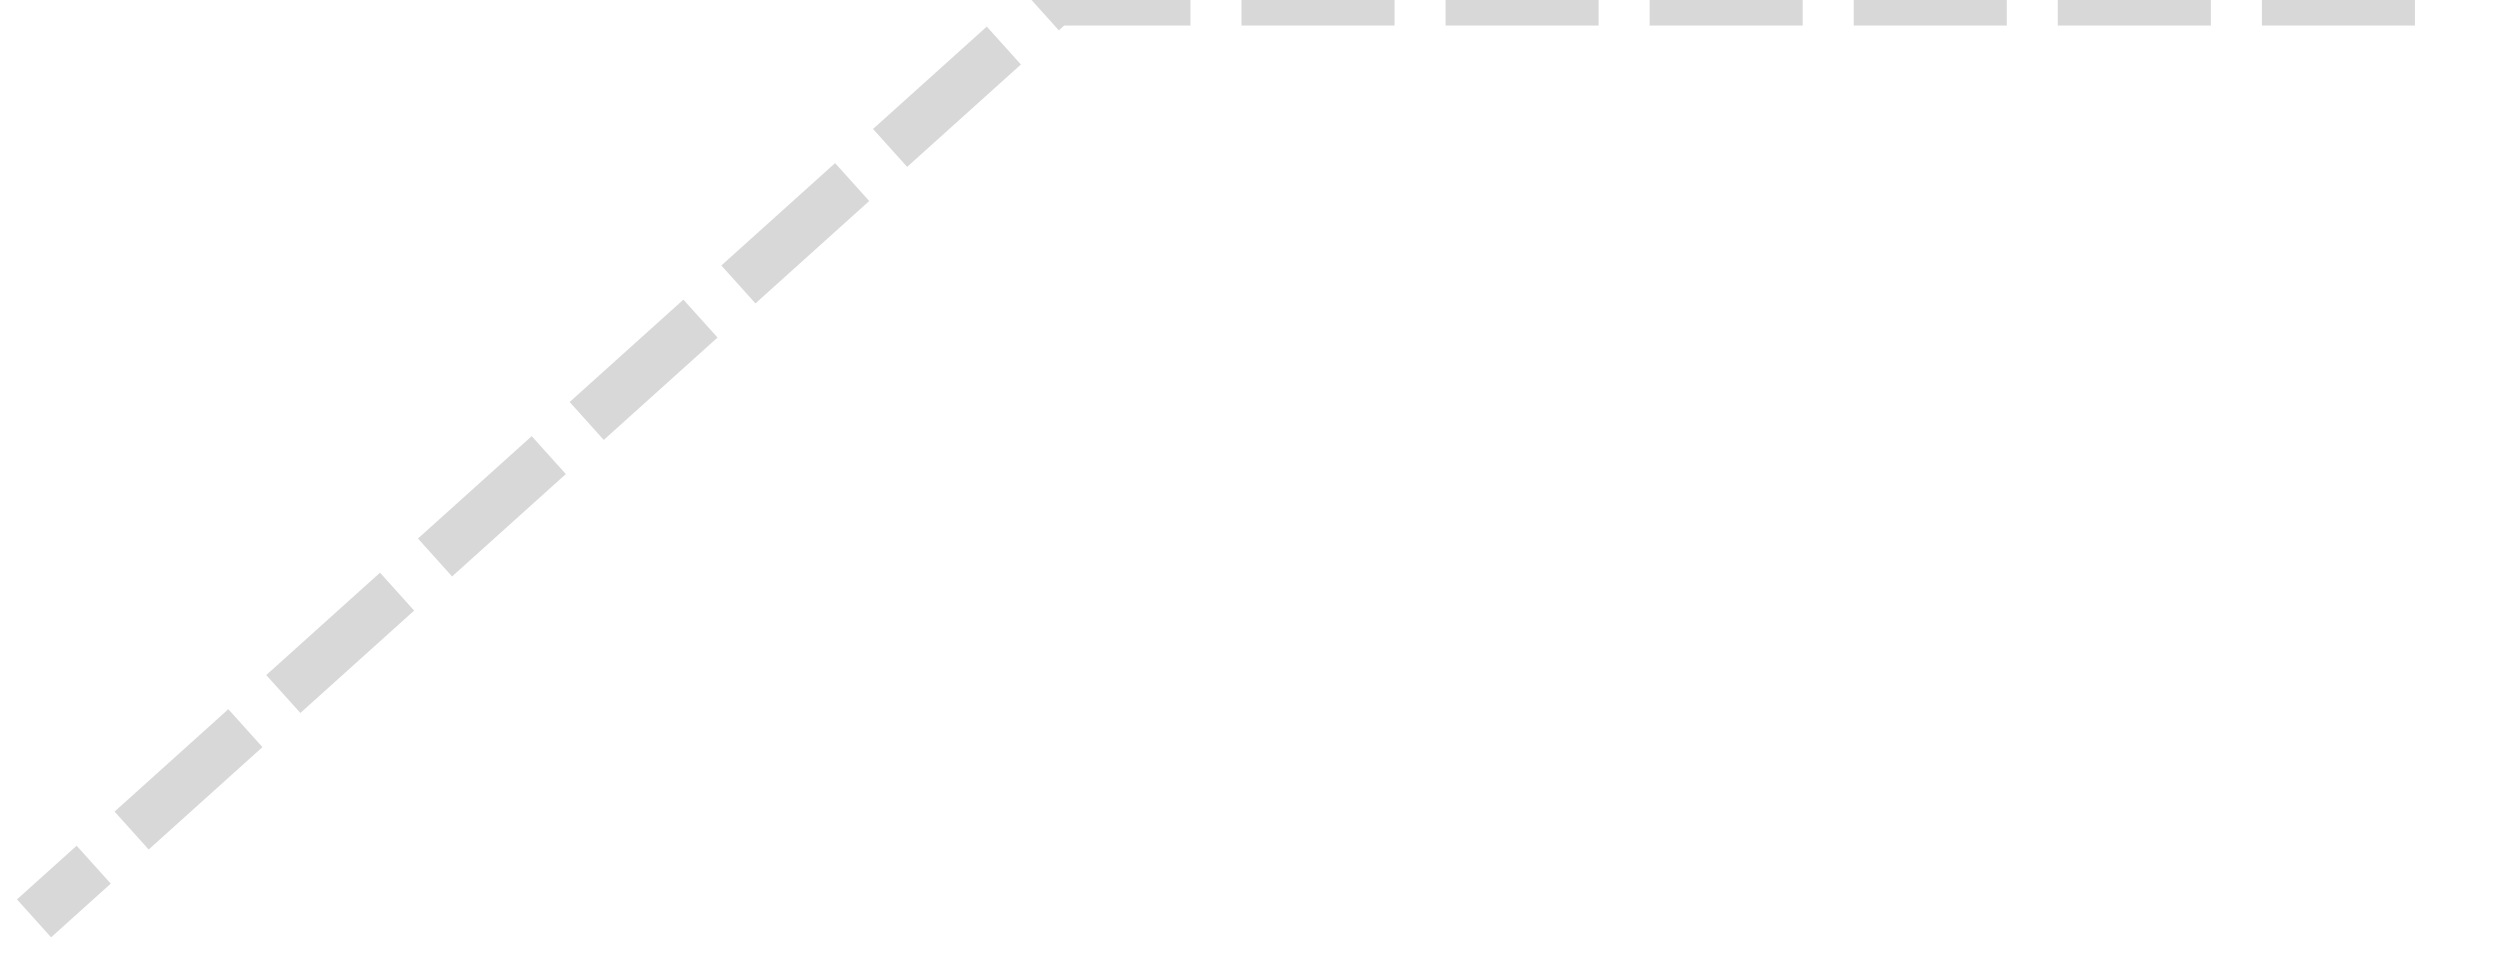
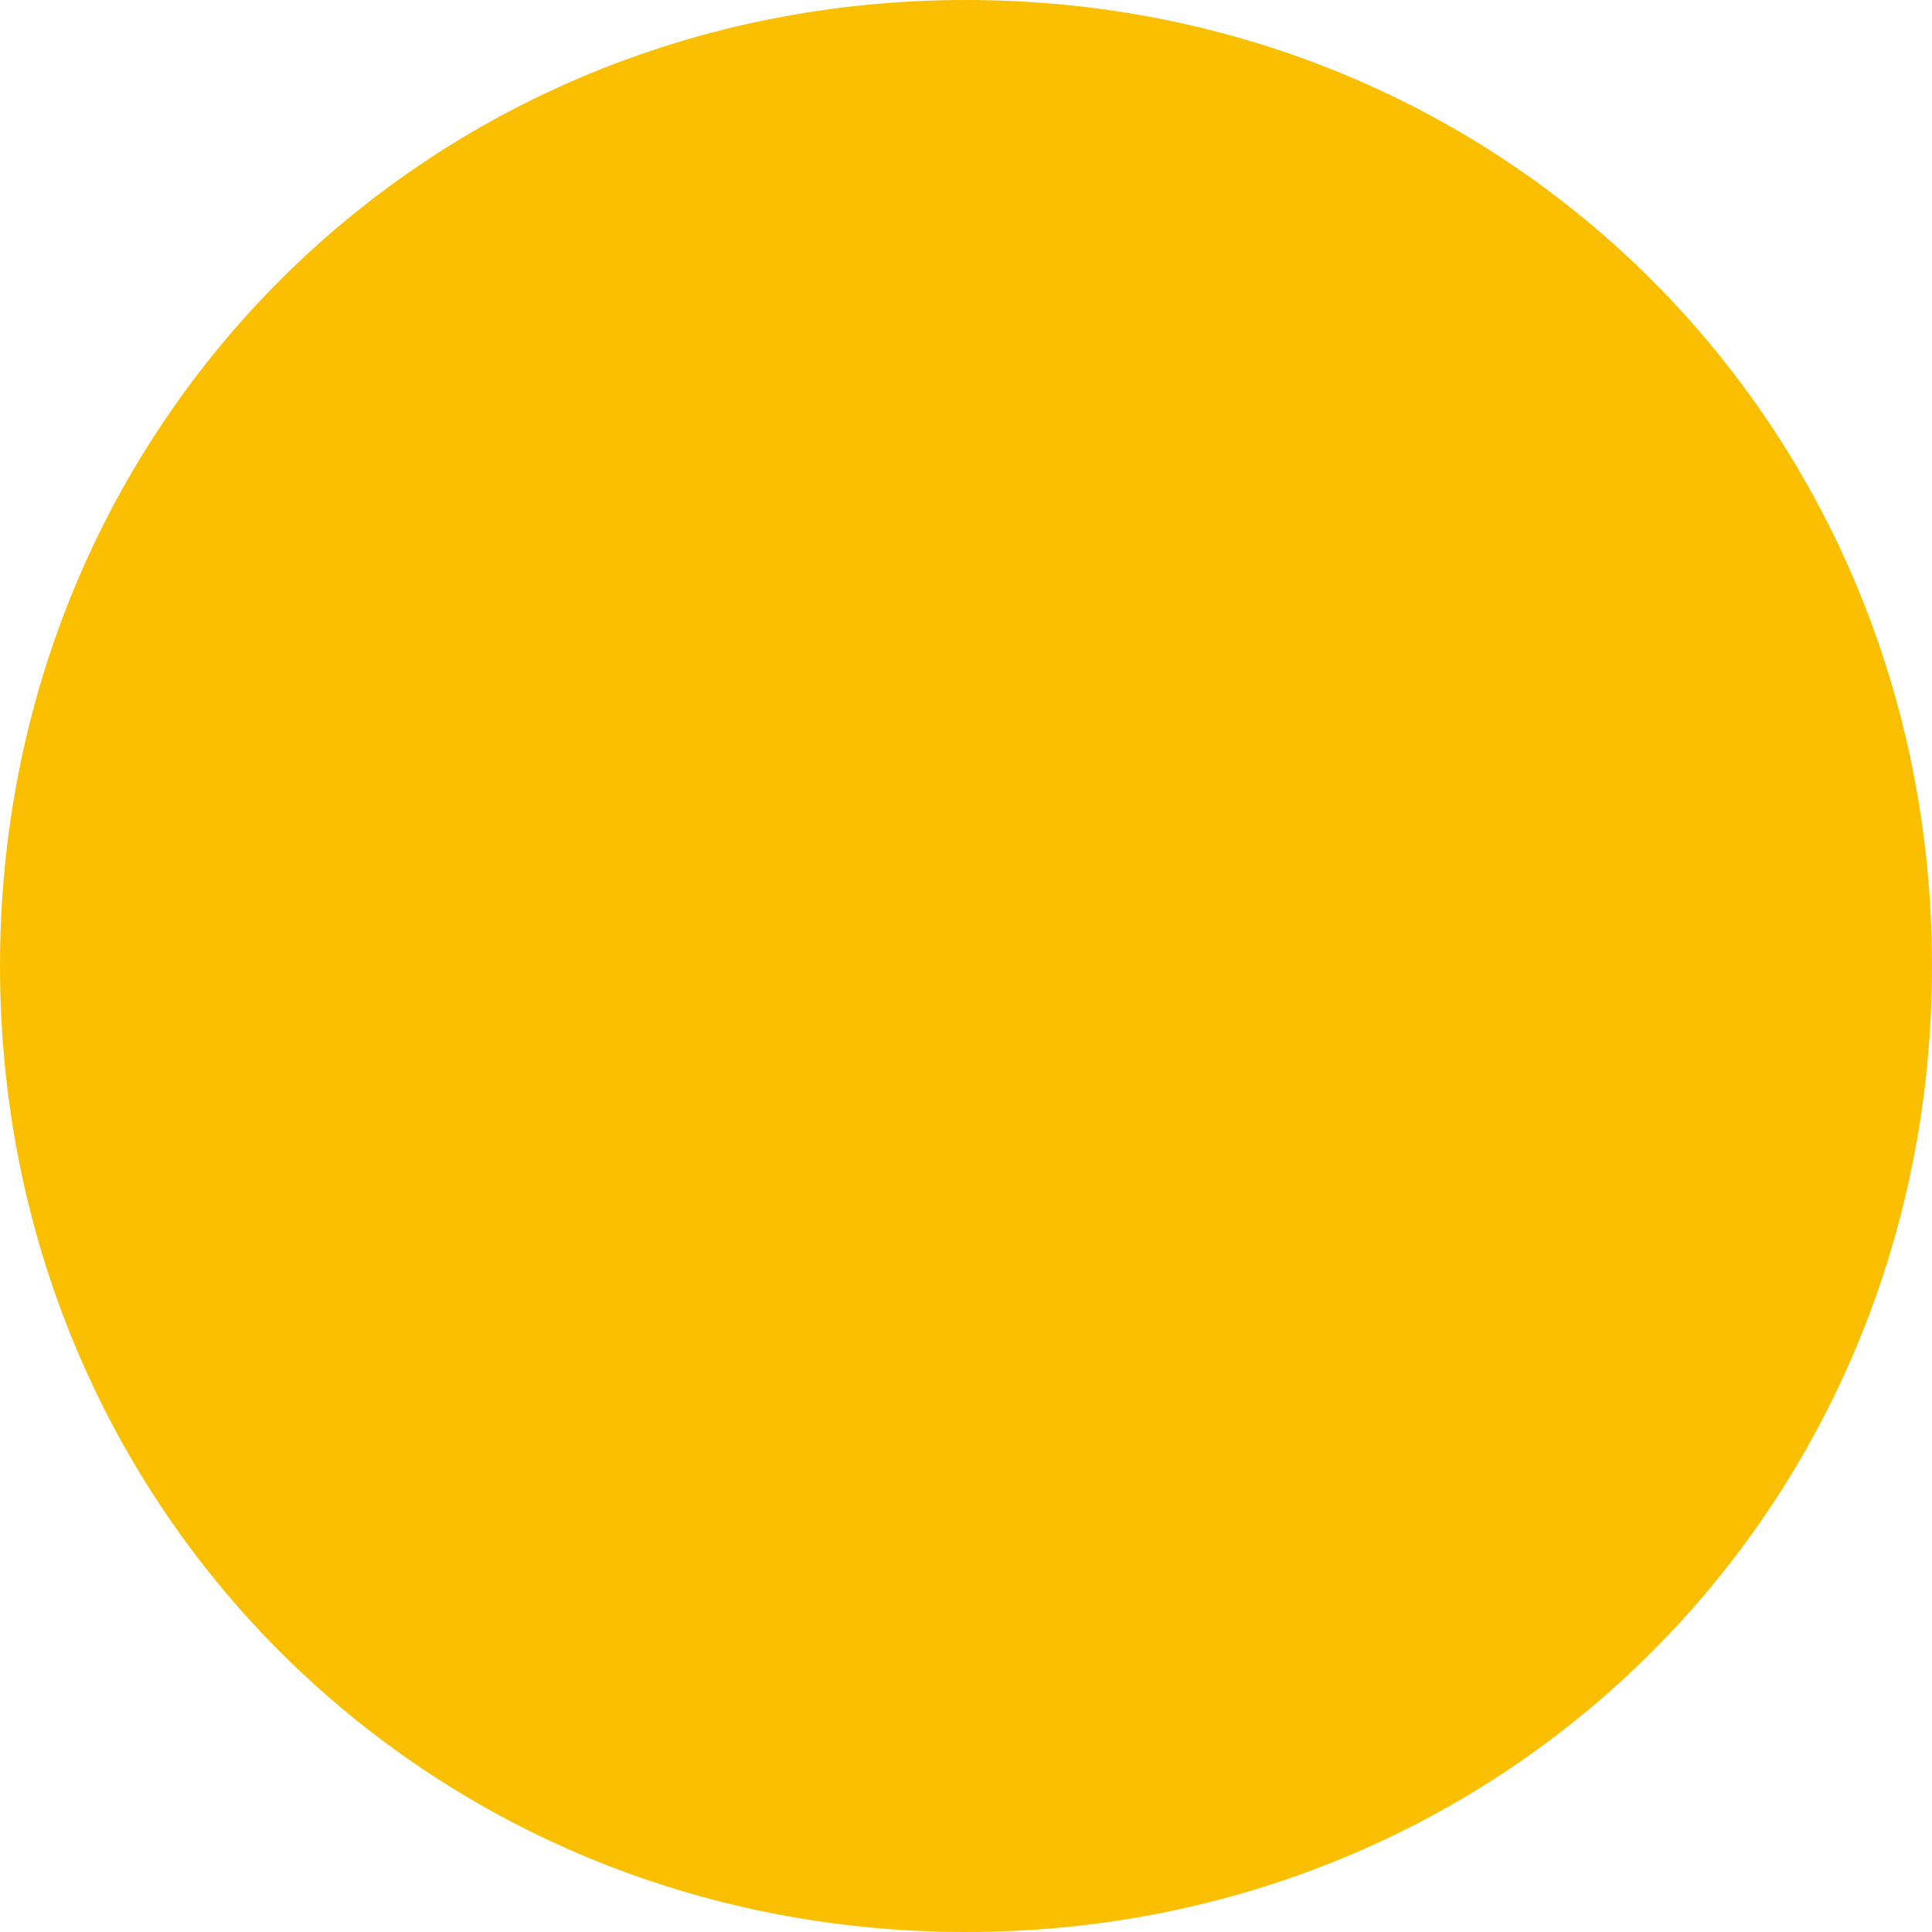
- <svg xmlns="http://www.w3.org/2000/svg" version="1.1" width="49px" height="19px">
-   <g transform="matrix(1 0 0 1 -1199 -2678 )">
-     <path d="M 47.333 0  L 20.667 0  L 0.667 18  " stroke-width="1" stroke-dasharray="3,1" stroke="#d8d8d8" fill="none" transform="matrix(1 0 0 1 1199 2678 )" />
+ <svg xmlns="http://www.w3.org/2000/svg" version="1.1" width="8px" height="8px">
+   <g transform="matrix(1 0 0 1 -1026 -2637 )">
+     <path d="M 1030 2637  C 1032.24 2637  1034 2638.76  1034 2641  C 1034 2643.24  1032.24 2645  1030 2645  C 1027.76 2645  1026 2643.24  1026 2641  C 1026 2638.76  1027.76 2637  1030 2637  Z " fill-rule="nonzero" fill="#f9bf00" stroke="none" />
  </g>
</svg>
